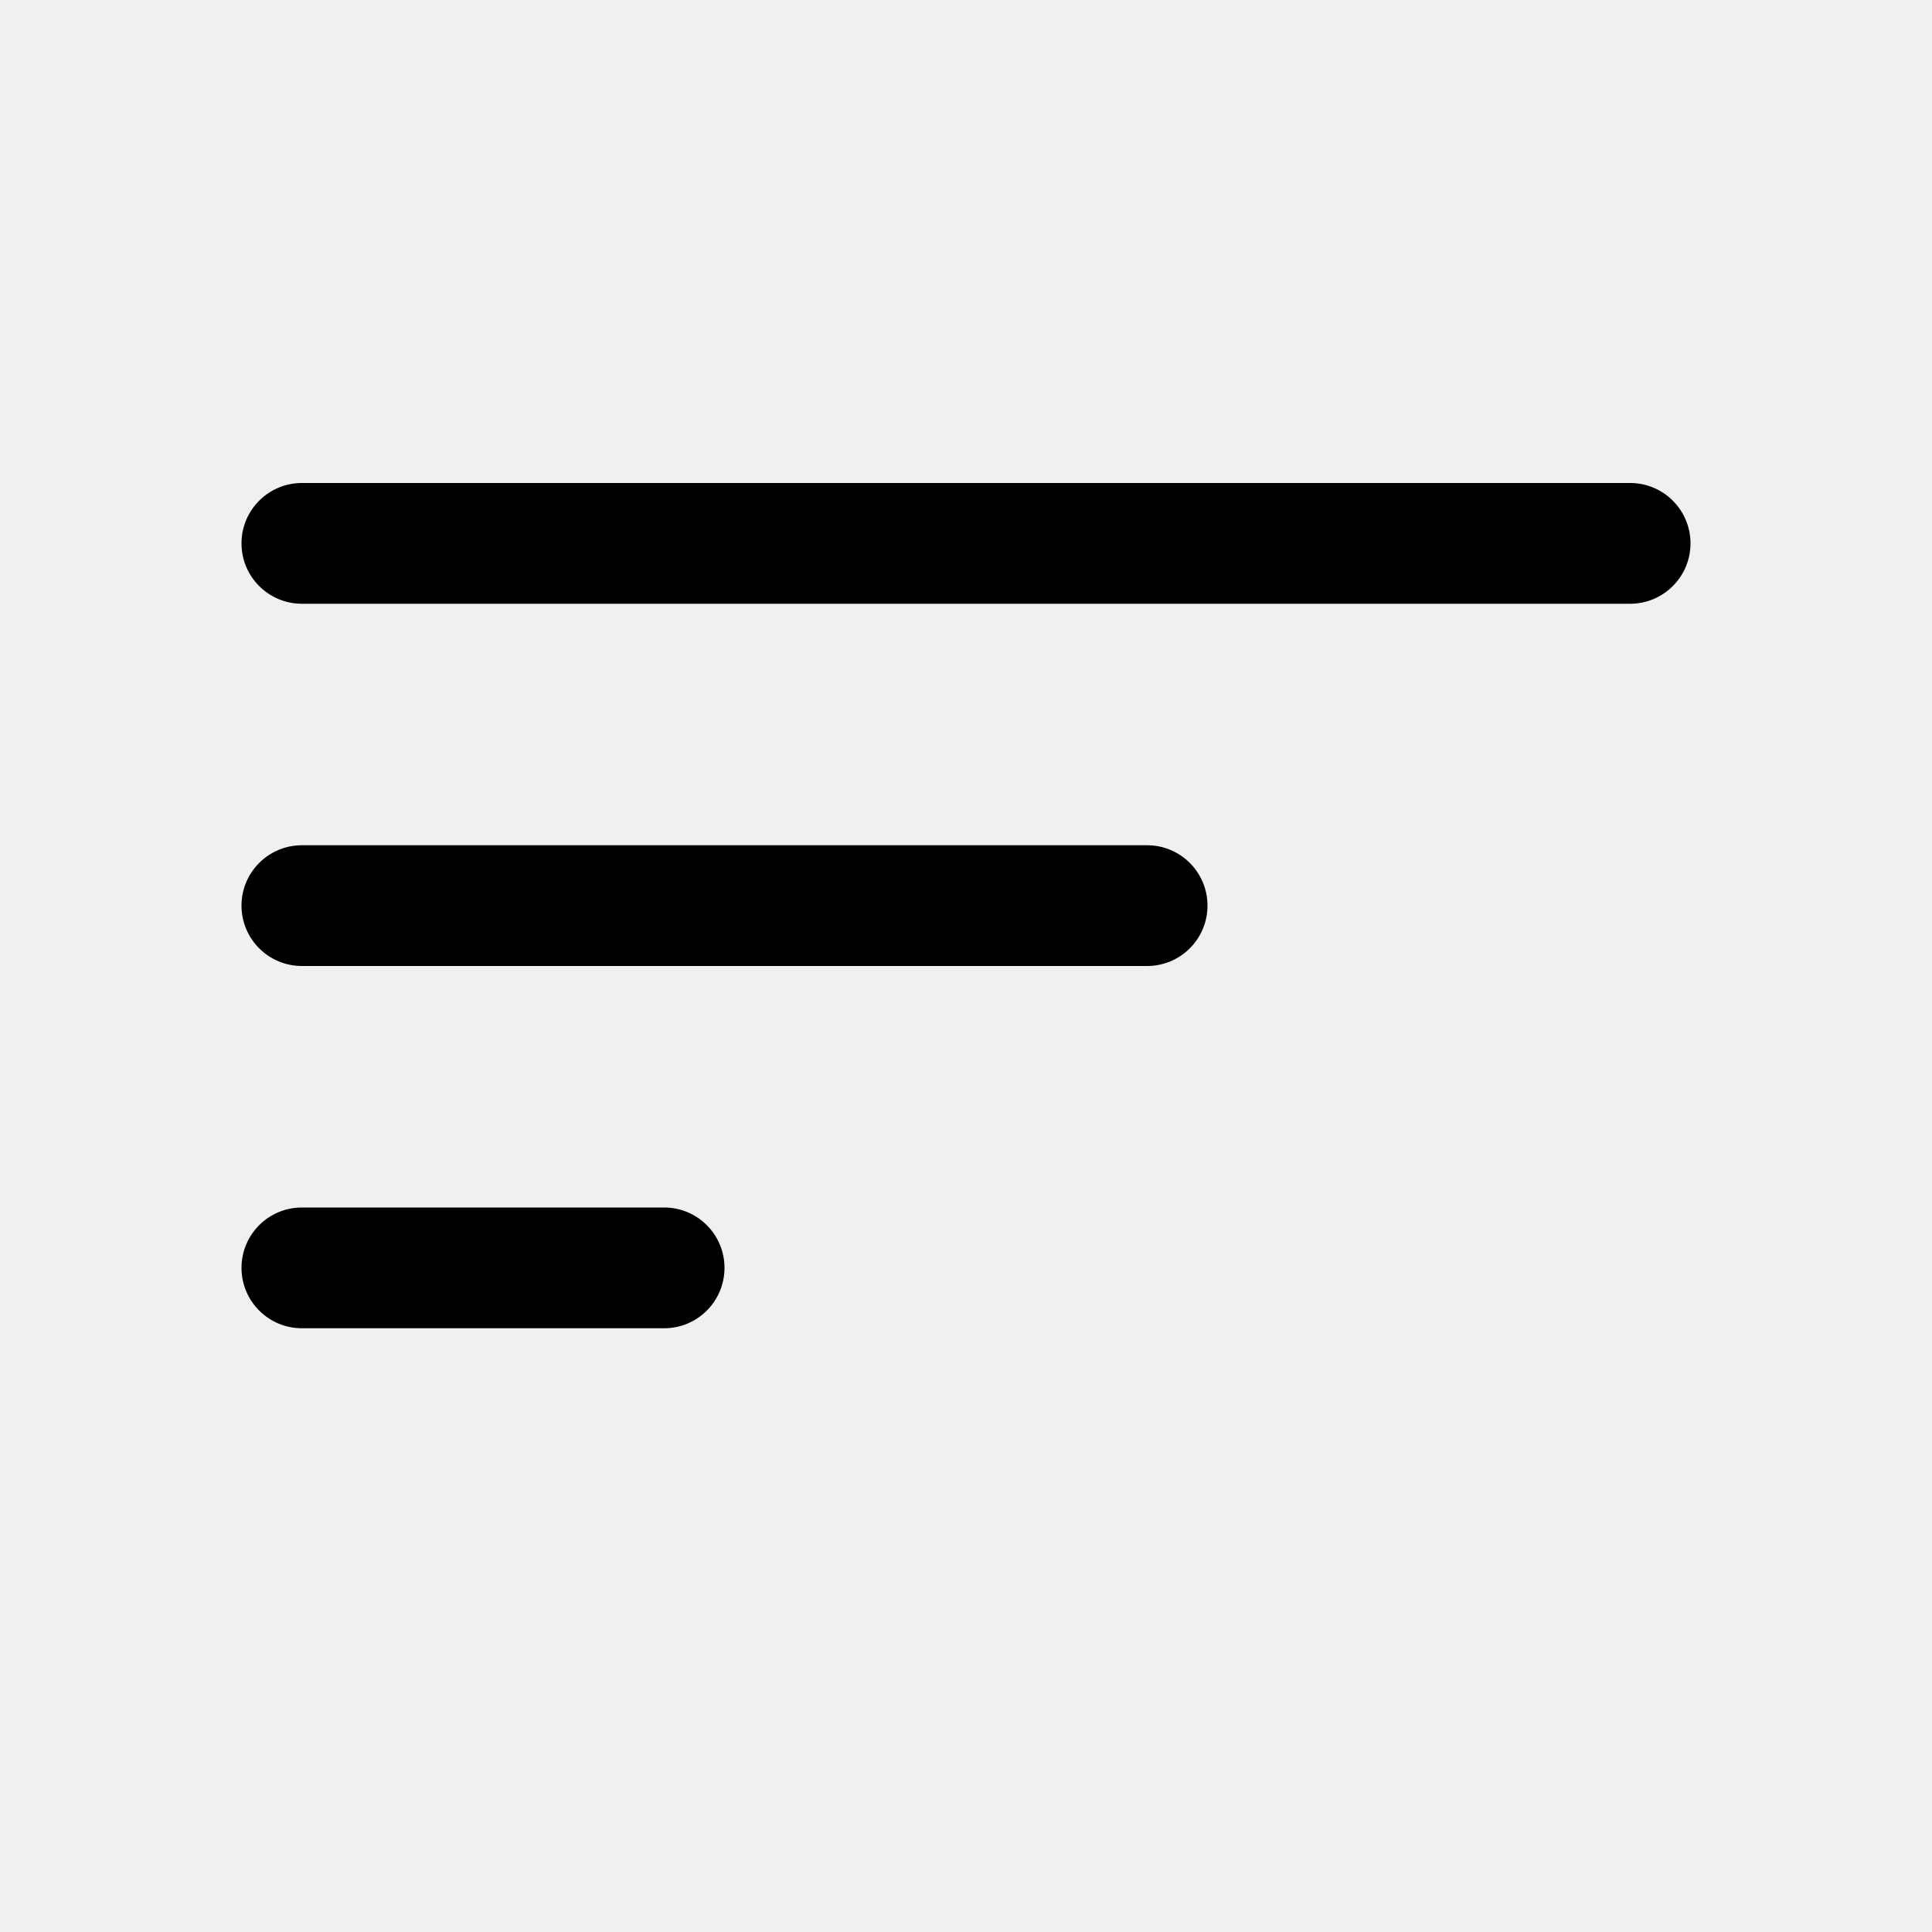
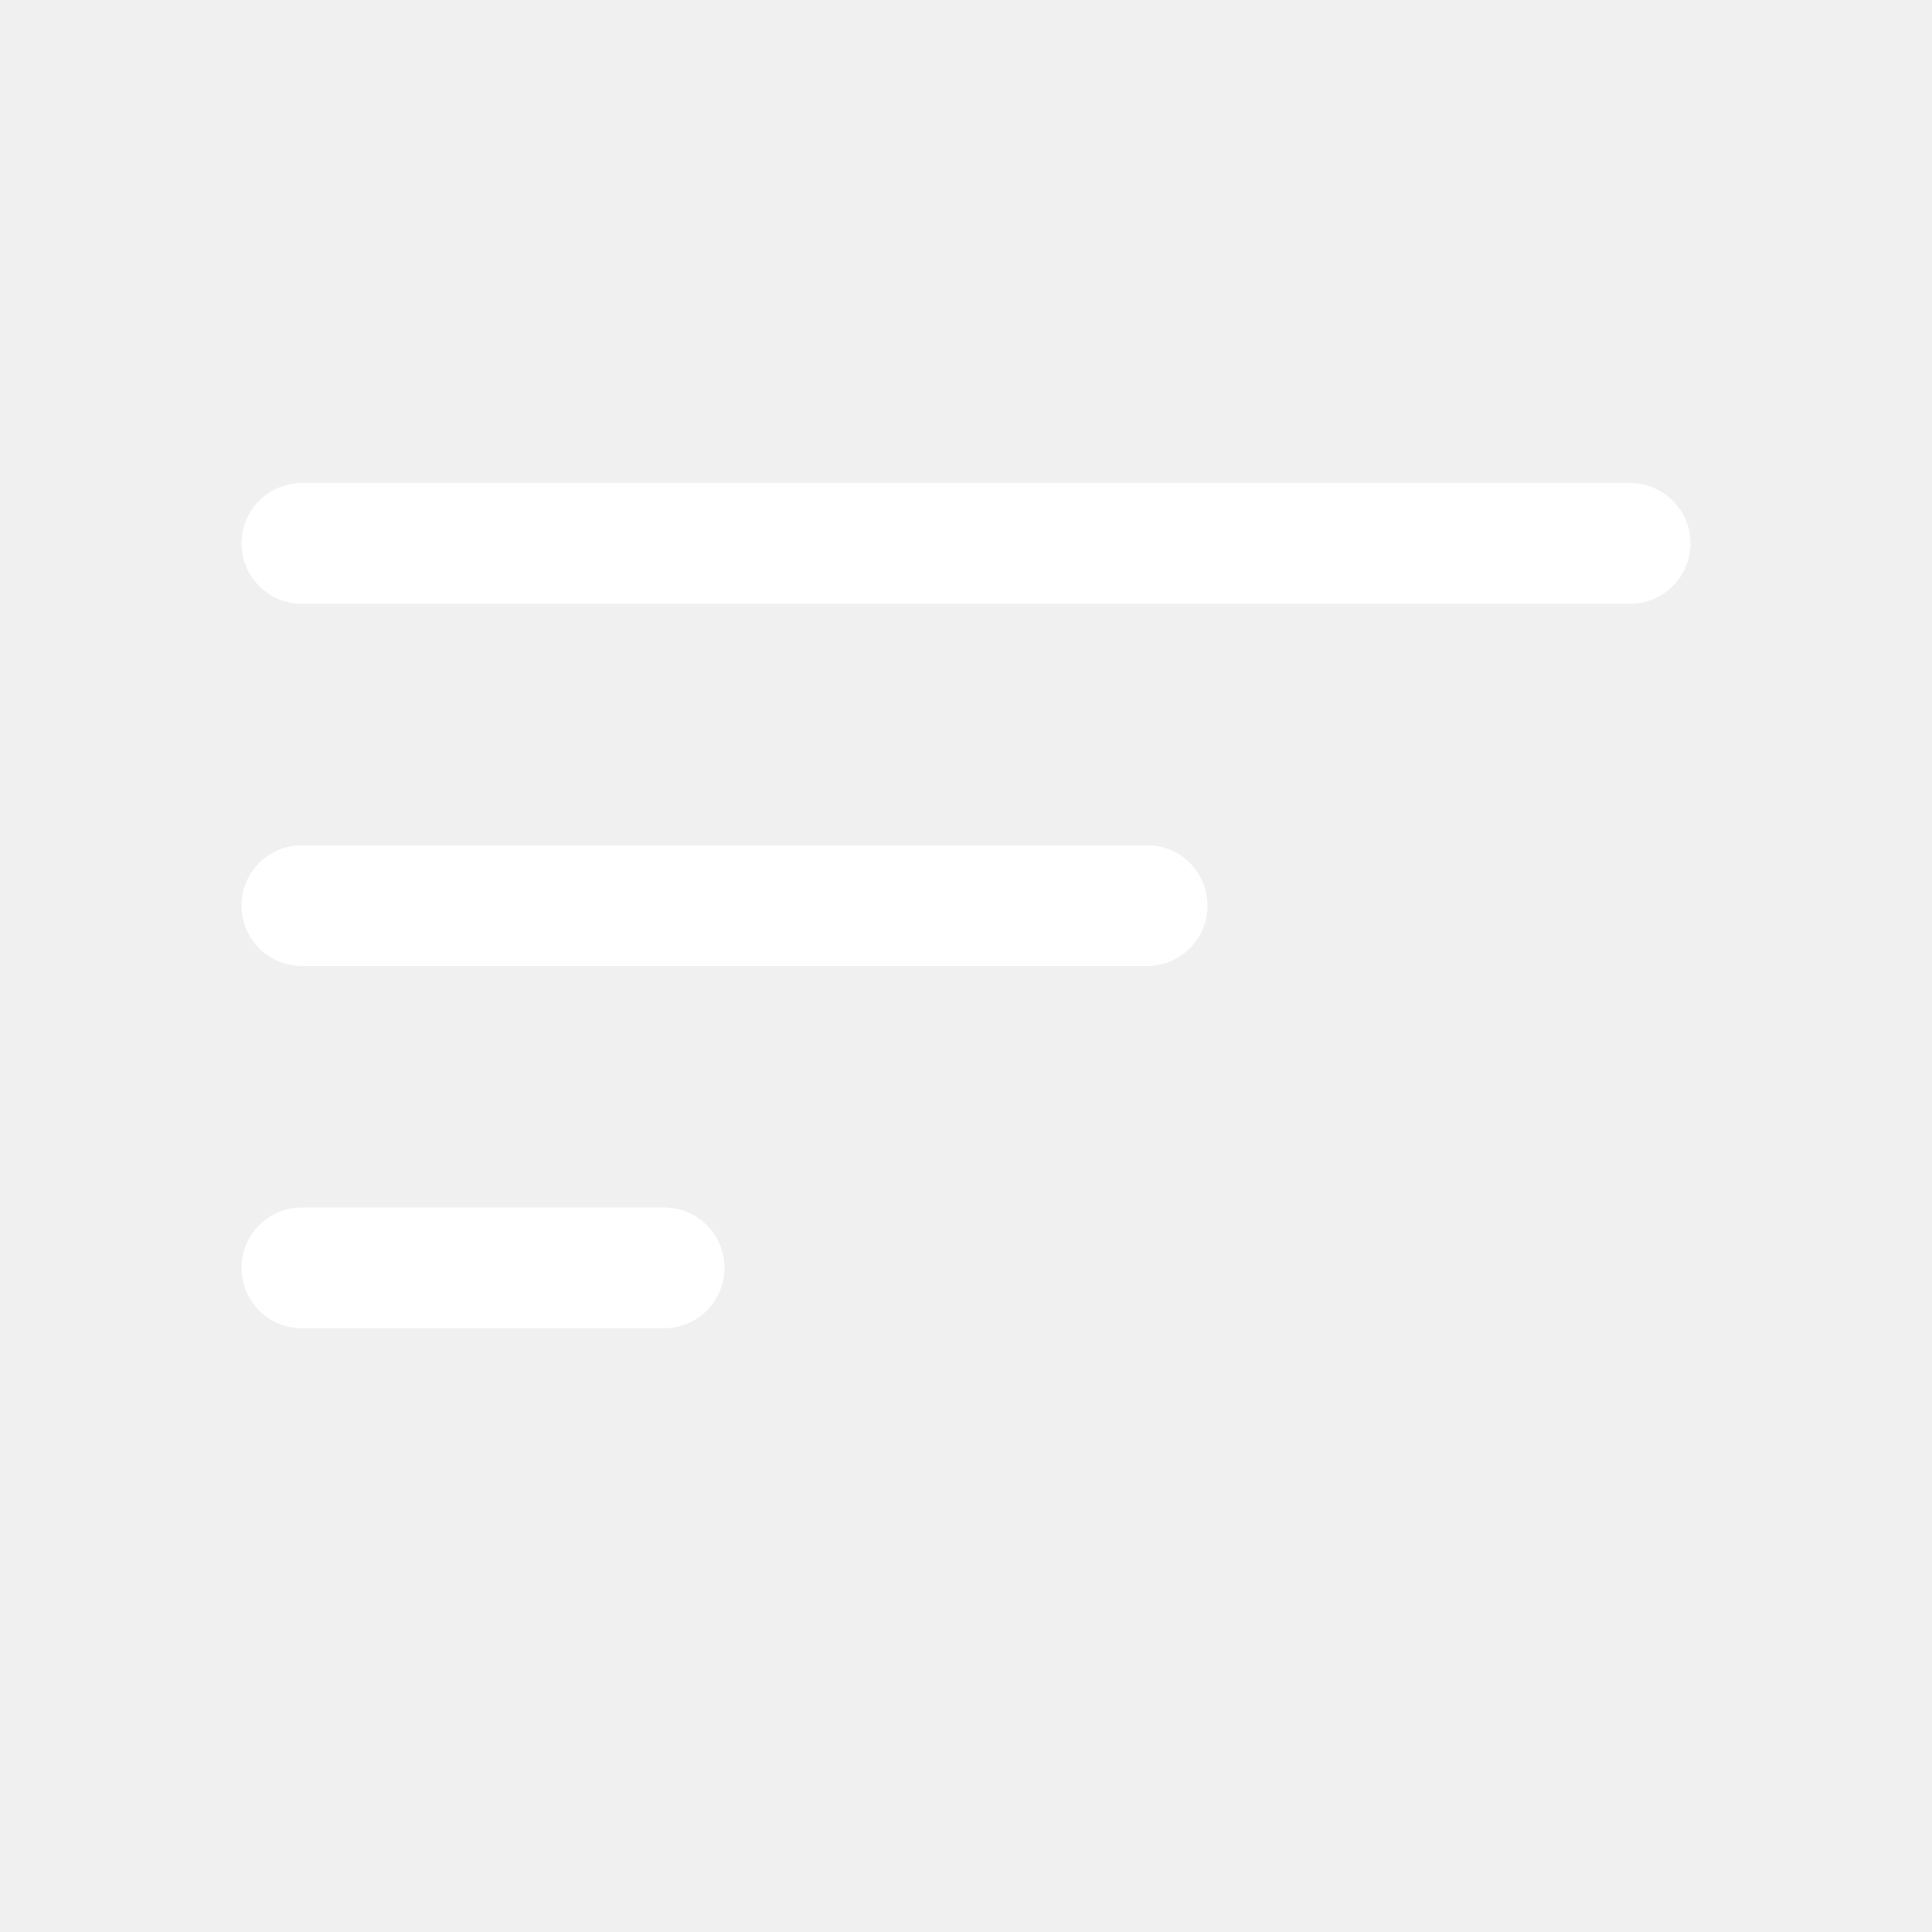
- <svg xmlns="http://www.w3.org/2000/svg" width="16" height="16" fill="currentColor" class="bi bi-filter-left" viewBox="0 0 16 16">
+ <svg xmlns="http://www.w3.org/2000/svg" width="16" height="16" fill="#FFFFFF" class="bi bi-filter-left" viewBox="0 0 16 16">
  <path d="M2 10.5a.5.5 0 0 1 .5-.5h3a.5.5 0 0 1 0 1h-3a.5.5 0 0 1-.5-.5m0-3a.5.5 0 0 1 .5-.5h7a.5.5 0 0 1 0 1h-7a.5.5 0 0 1-.5-.5m0-3a.5.5 0 0 1 .5-.5h11a.5.5 0 0 1 0 1h-11a.5.5 0 0 1-.5-.5" />
</svg>
